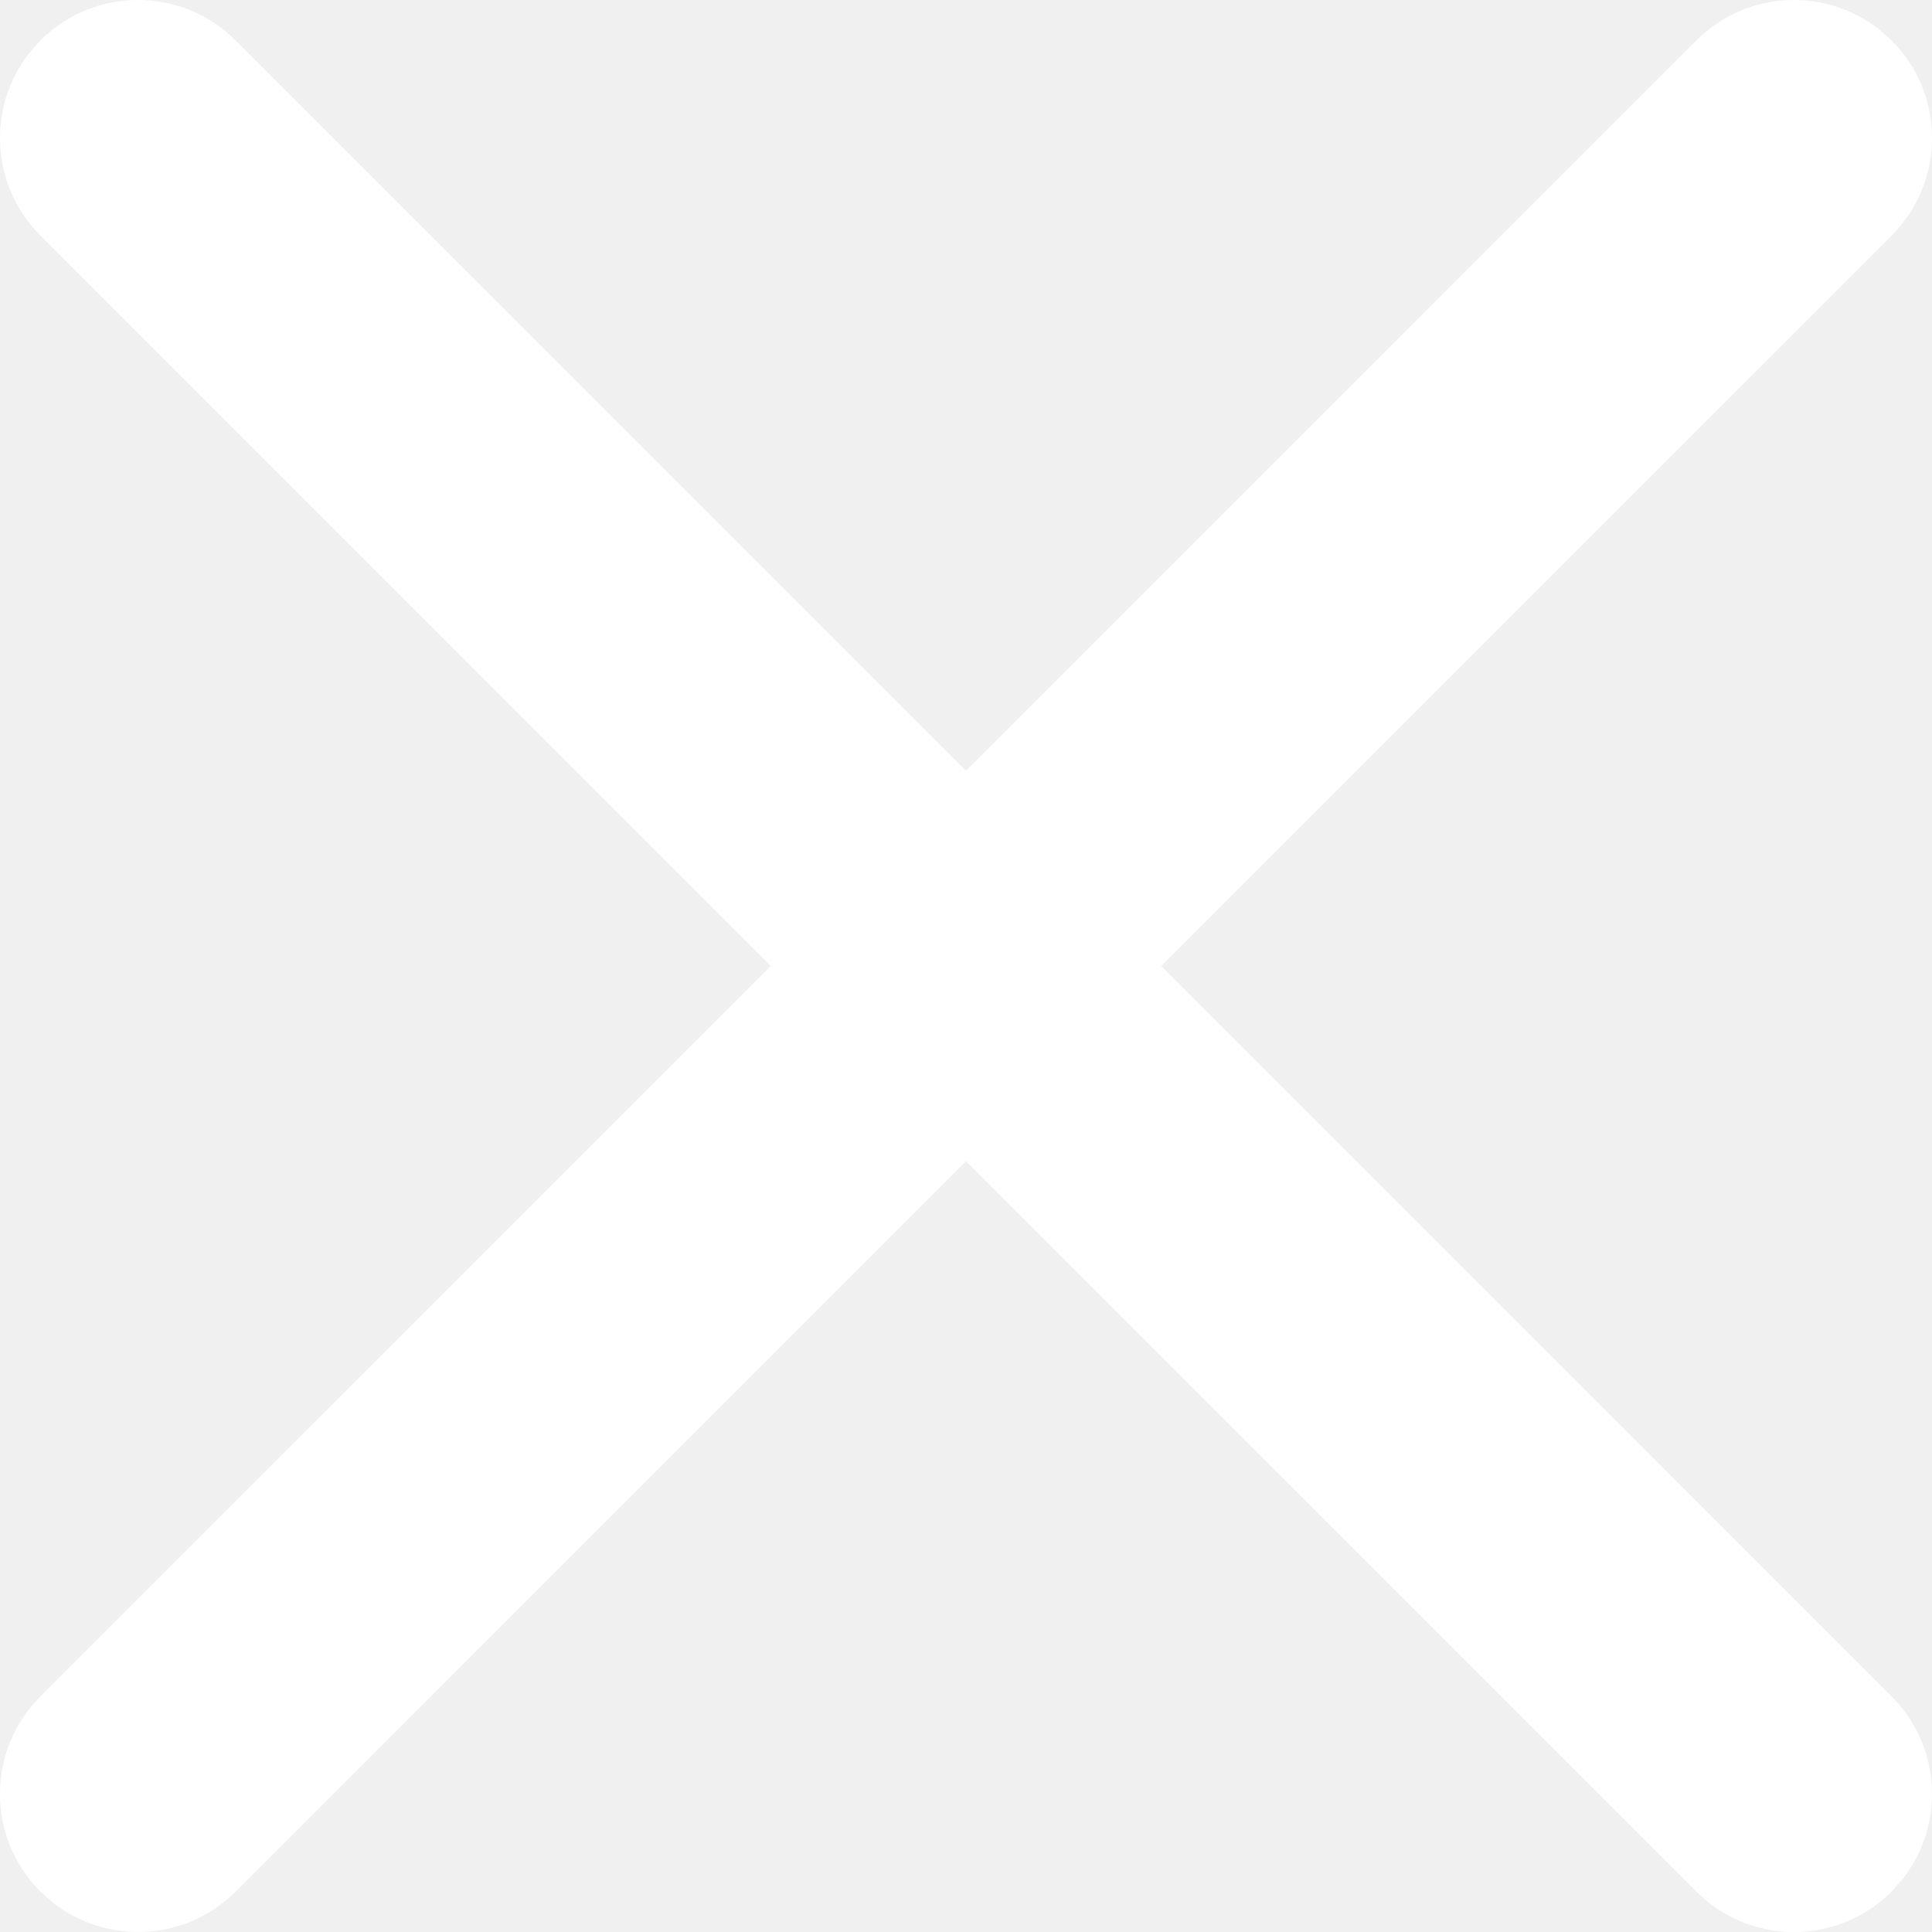
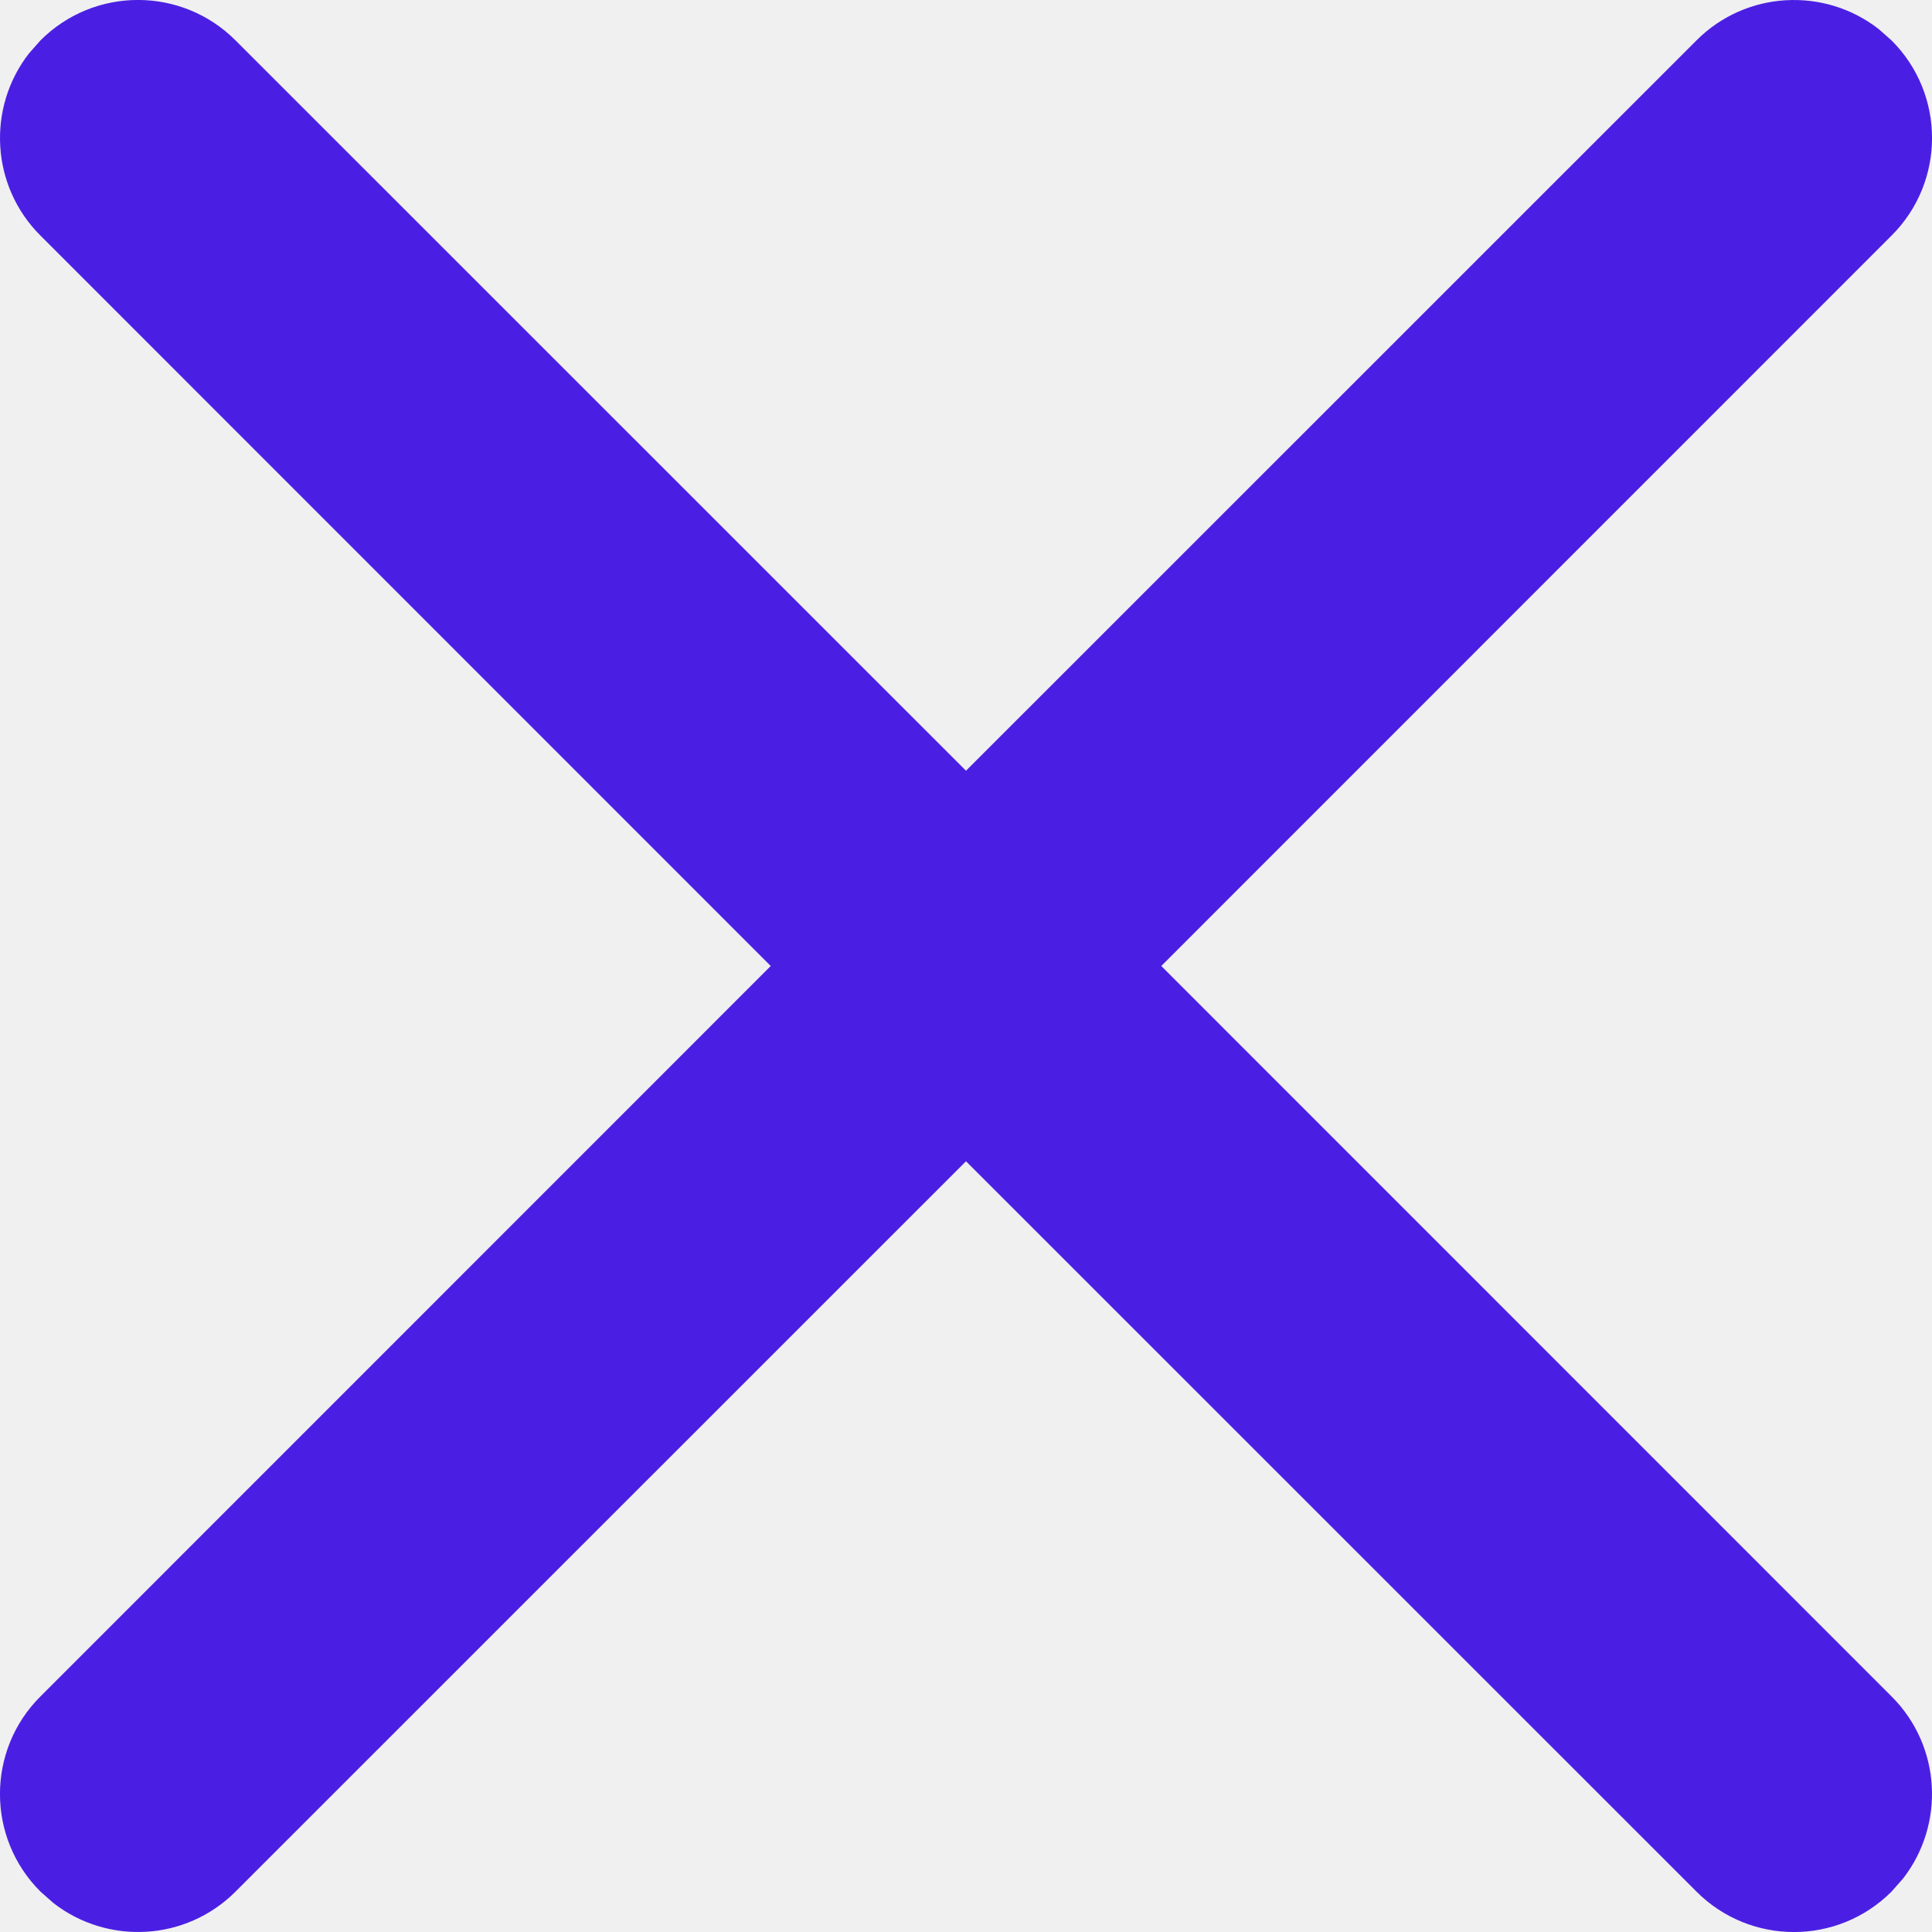
<svg xmlns="http://www.w3.org/2000/svg" xmlns:xlink="http://www.w3.org/1999/xlink" width="14px" height="14px" viewBox="0 0 14 14" version="1.1">
  <defs>
    <path d="M0.293,0.293 C0.683,-0.098 1.317,-0.098 1.707,0.293 L1.707,0.293 L7,5.585 L12.293,0.293 C12.653,-0.068 13.221,-0.095 13.613,0.21 L13.707,0.293 C14.098,0.683 14.098,1.317 13.707,1.707 L13.707,1.707 L8.415,7 L13.707,12.293 C14.068,12.653 14.095,13.221 13.79,13.613 L13.707,13.707 C13.317,14.098 12.683,14.098 12.293,13.707 L12.293,13.707 L7,8.415 L1.707,13.707 C1.347,14.068 0.779,14.095 0.387,13.79 L0.293,13.707 C-0.098,13.317 -0.098,12.683 0.293,12.293 L0.293,12.293 L5.585,7 L0.293,1.707 C-0.068,1.347 -0.095,0.779 0.21,0.387 Z" id="path-1" />
  </defs>
  <g id="GIFOS" stroke="none" stroke-width="1" fill="none" fill-rule="evenodd">
    <g id="00-UI-Kit" transform="translate(-669, -2993)">
      <g id="close" transform="translate(669, 2993)">
        <mask id="mask-2" fill="white">
          <use xlink:href="#path-1" />
        </mask>
-         <use fill="#FFFFFF" fill-rule="nonzero" xlink:href="#path-1" />
+         <use fill="#4B1FE3" fill-rule="nonzero" xlink:href="#path-1" />
      </g>
    </g>
  </g>
</svg>
